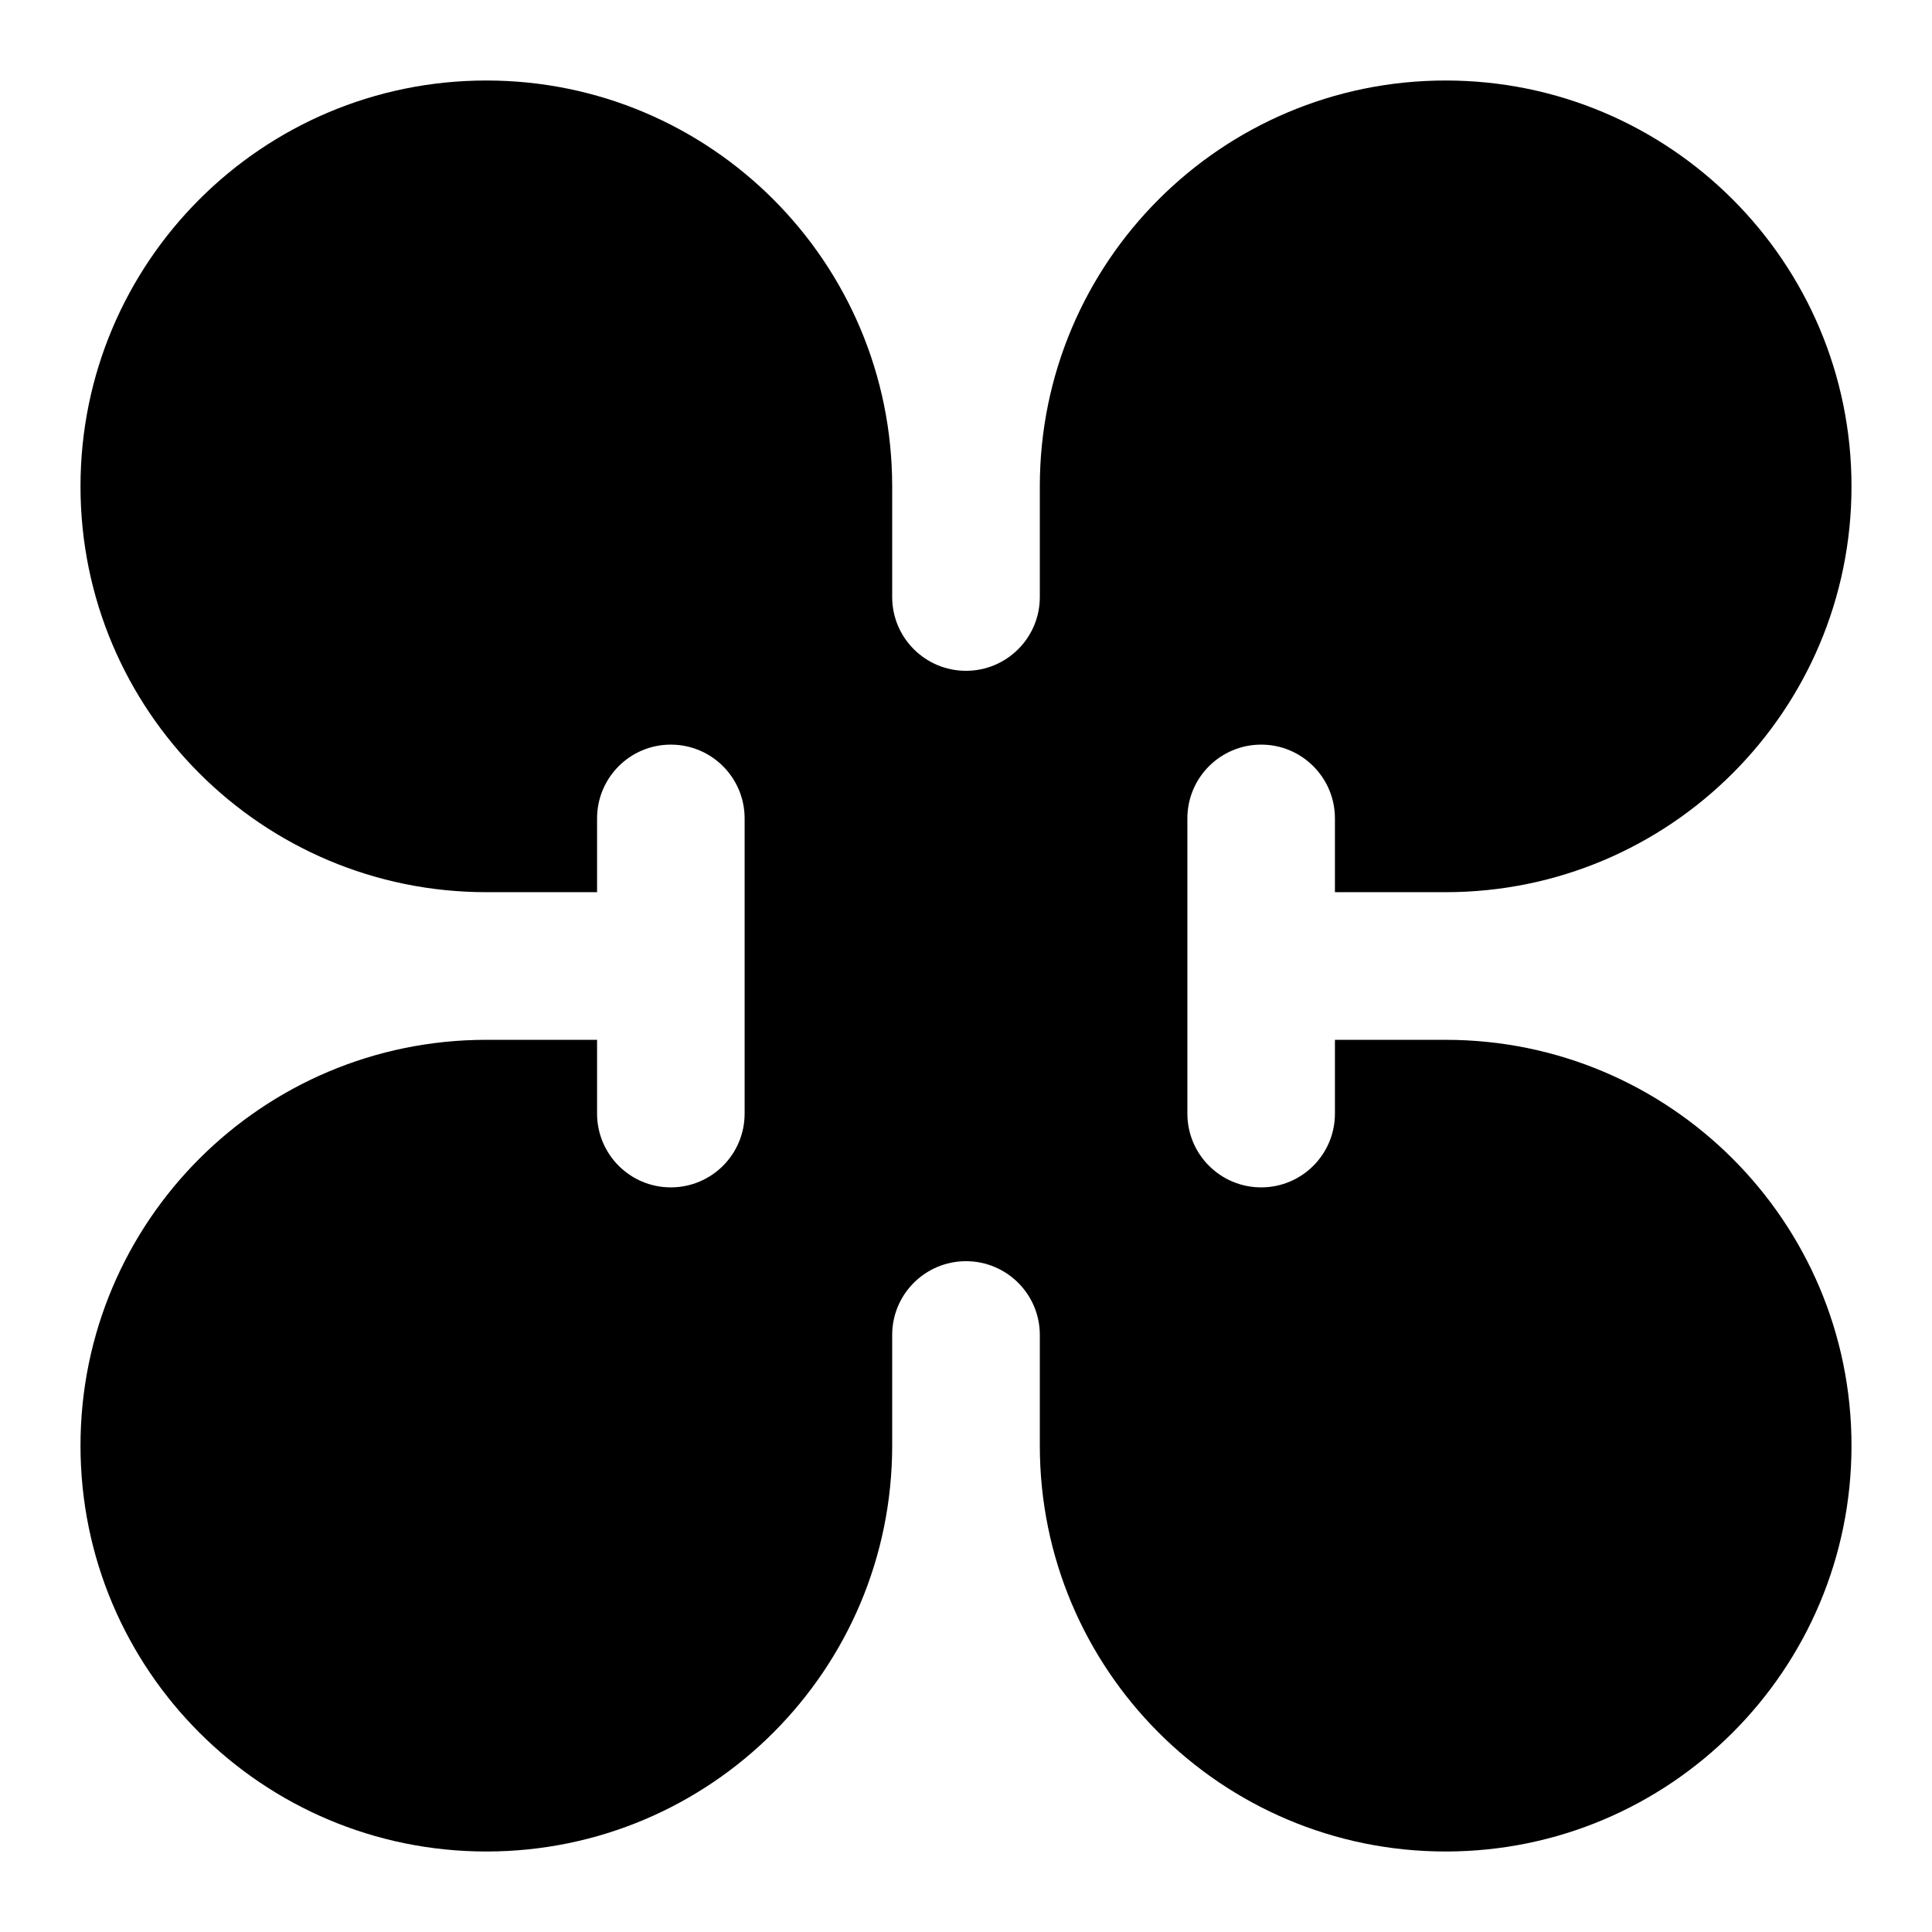
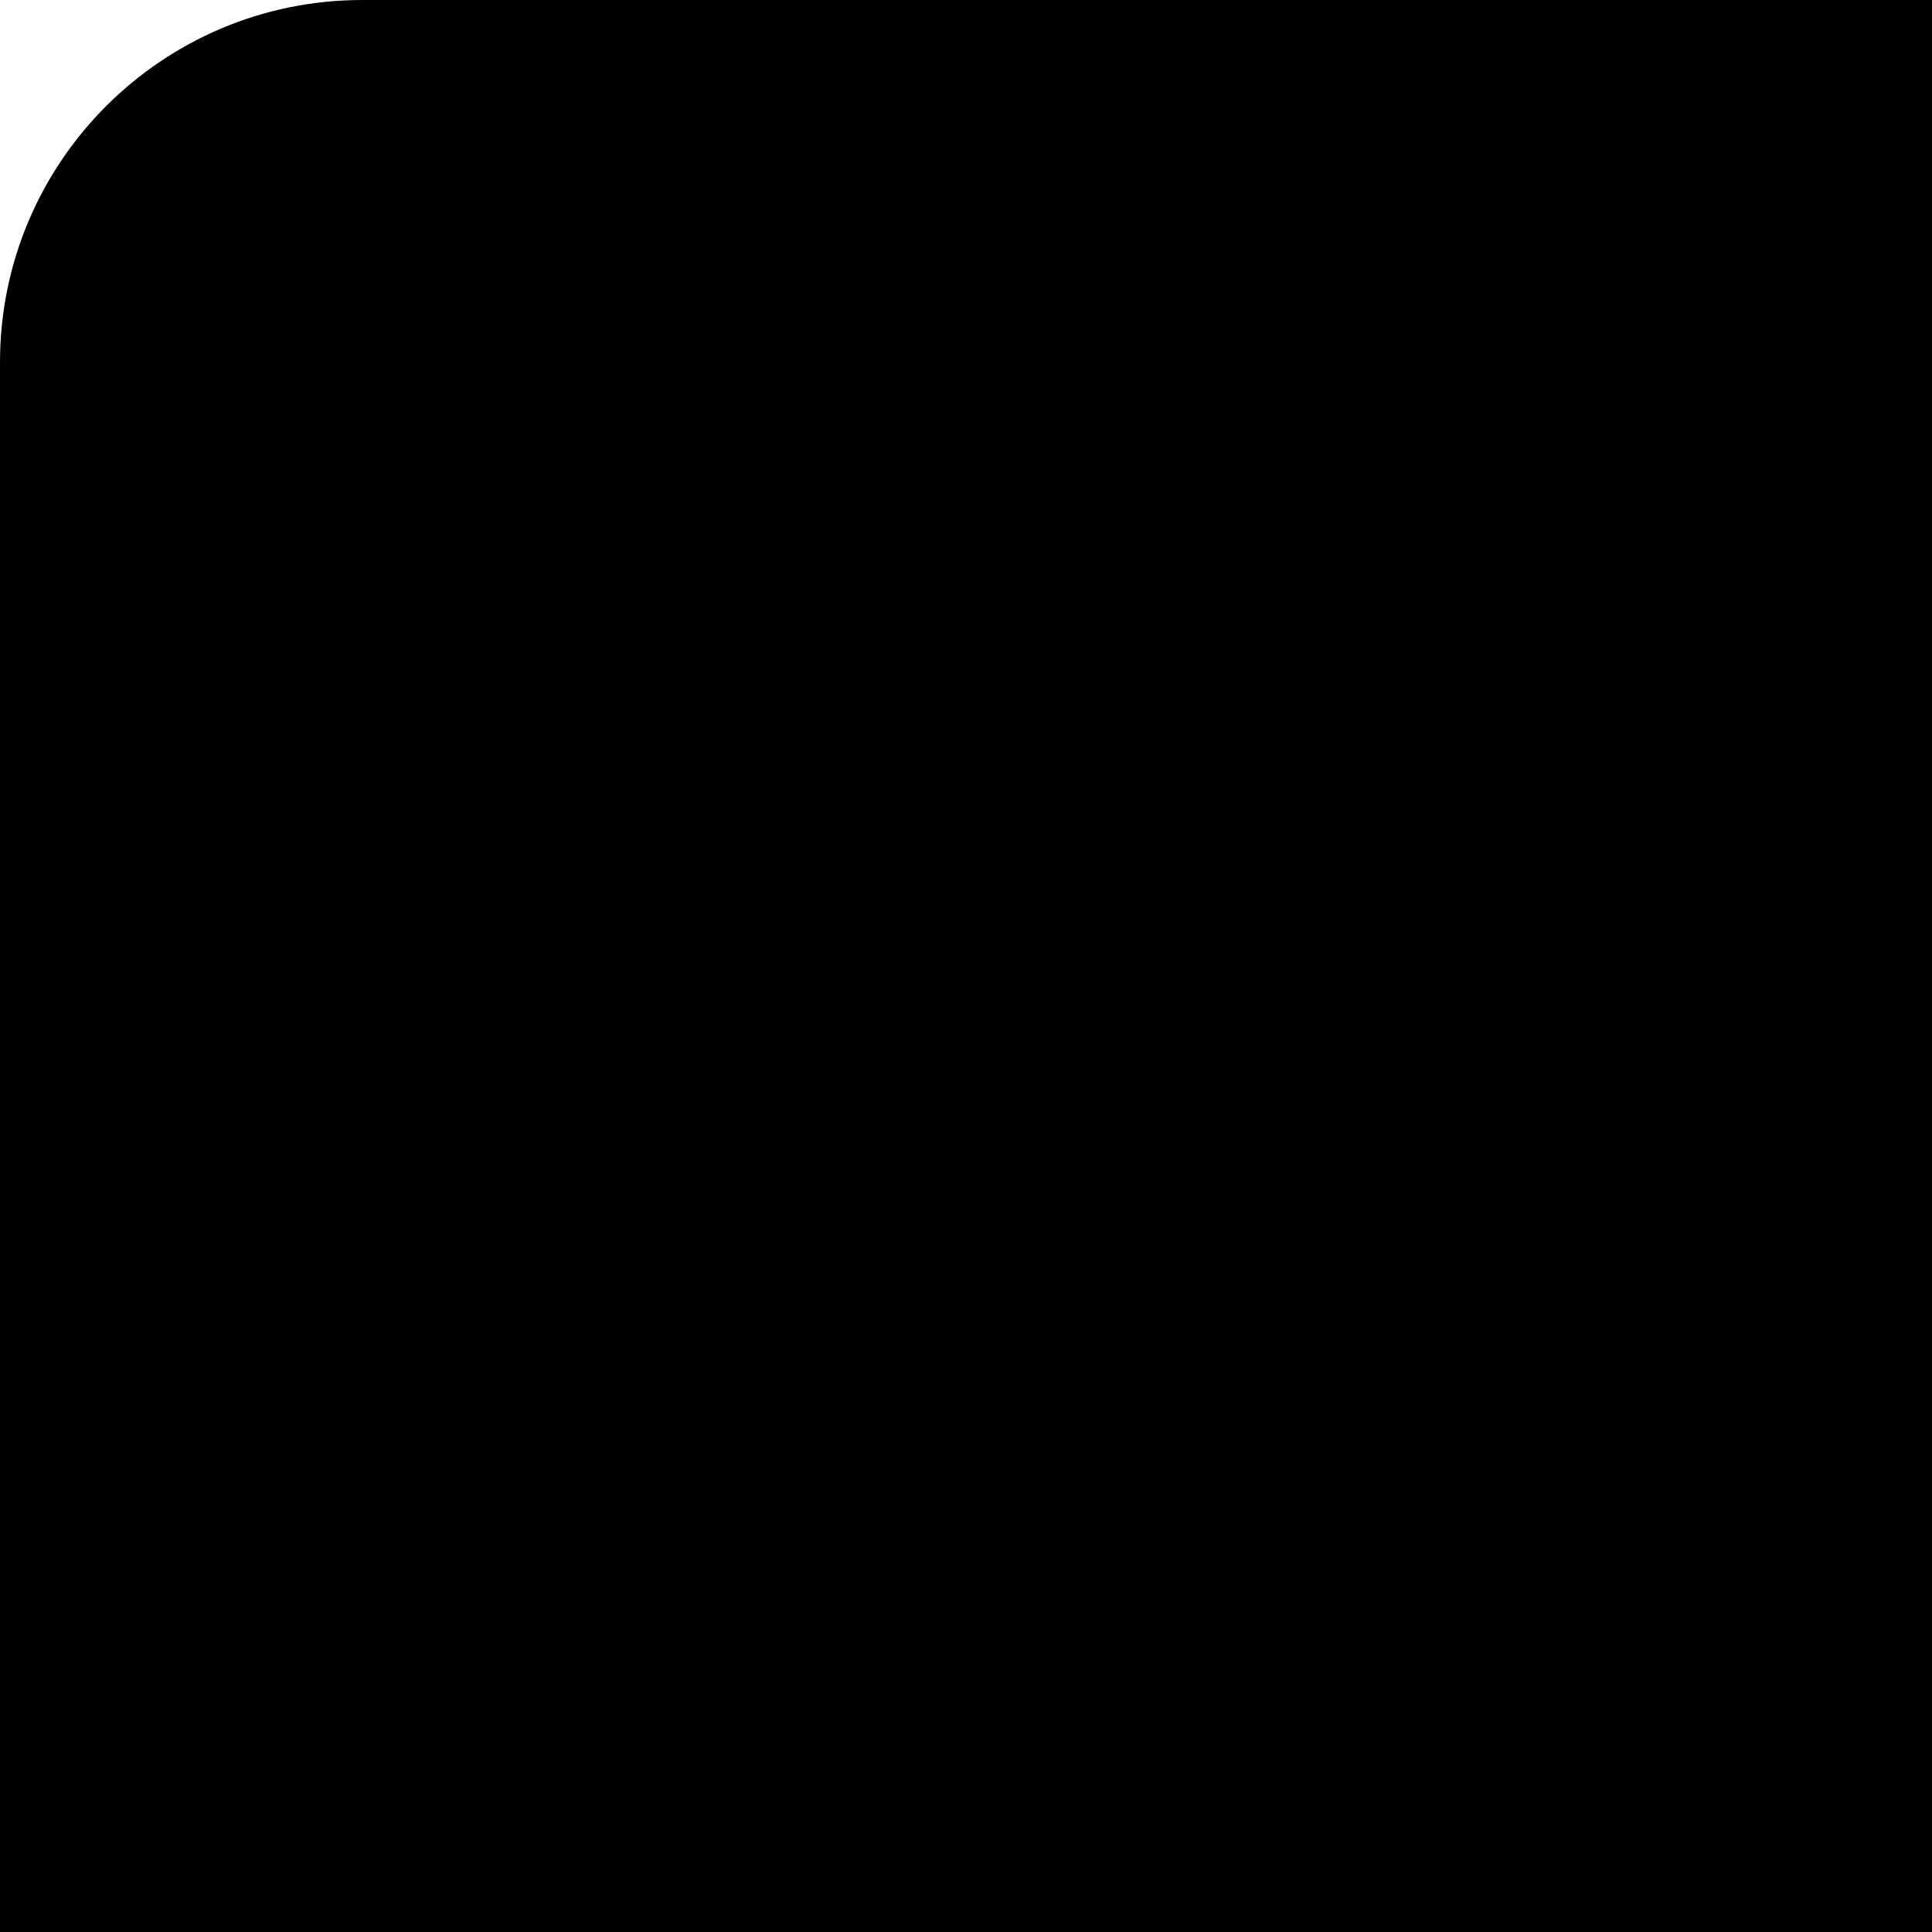
<svg xmlns="http://www.w3.org/2000/svg" width="24" height="24" viewBox="0 0 24 24" fill="none">
-   <path d="M11.083 17.958V16.583C11.083 16.077 11.494 15.667 12 15.667C12.506 15.667 12.917 16.077 12.917 16.583V17.958C12.917 20.743 15.174 23 17.958 23C20.743 23 23 20.743 23 17.958C23 15.174 20.743 12.917 17.958 12.917H16.583V13.833C16.583 14.34 16.173 14.75 15.667 14.75C15.16 14.75 14.75 14.34 14.75 13.833V10.167C14.75 9.66 15.16 9.25 15.667 9.25C16.173 9.25 16.583 9.66 16.583 10.167V11.083H17.958C20.743 11.083 23 8.826 23 6.042C23 3.257 20.743 1 17.958 1C15.174 1 12.917 3.257 12.917 6.042V7.417C12.917 7.923 12.506 8.333 12 8.333C11.494 8.333 11.083 7.923 11.083 7.417V6.042C11.083 3.257 8.826 1 6.042 1C3.257 1 1 3.257 1 6.042C1 8.826 3.257 11.083 6.042 11.083H7.417V10.167C7.417 9.66 7.827 9.25 8.333 9.25C8.84 9.25 9.25 9.66 9.25 10.167V13.833C9.25 14.34 8.84 14.75 8.333 14.75C7.827 14.75 7.417 14.34 7.417 13.833V12.917H6.042C3.257 12.917 1 15.174 1 17.958C1 20.743 3.257 23 6.042 23C8.826 23 11.083 20.743 11.083 17.958Z" fill="black" />
+   <path d="M71.75 36.5H95.5C97.985 36.5 100 38.515 100 41V95.5C100 97.985 97.985 100 95.5 100H4.5C2.015 100 0 97.985 0 95.5V41C0 38.515 2.015 36.5 4.5 36.5H28.25C29.907 36.5 31.25 37.843 31.25 39.5V53.625C31.25 55.075 32.425 56.25 33.875 56.25C35.325 56.25 36.5 55.075 36.5 53.625V37.5C36.5 34.048 33.702 31.25 30.25 31.25H4.5C2.015 31.25 0 29.235 0 26.75V4.5C0 2.015 2.015 3.05176e-05 4.5 3.05176e-05H95.5C97.985 3.05176e-05 100 2.015 100 4.5V26.75C100 29.235 97.985 31.25 95.5 31.25H69.75C66.298 31.25 63.5 34.048 63.5 37.5V53.625C63.5 55.075 64.675 56.25 66.125 56.25C67.575 56.25 68.75 55.075 68.75 53.625V39.5C68.75 37.843 70.093 36.5 71.75 36.5Z" fill="black" />
</svg>
